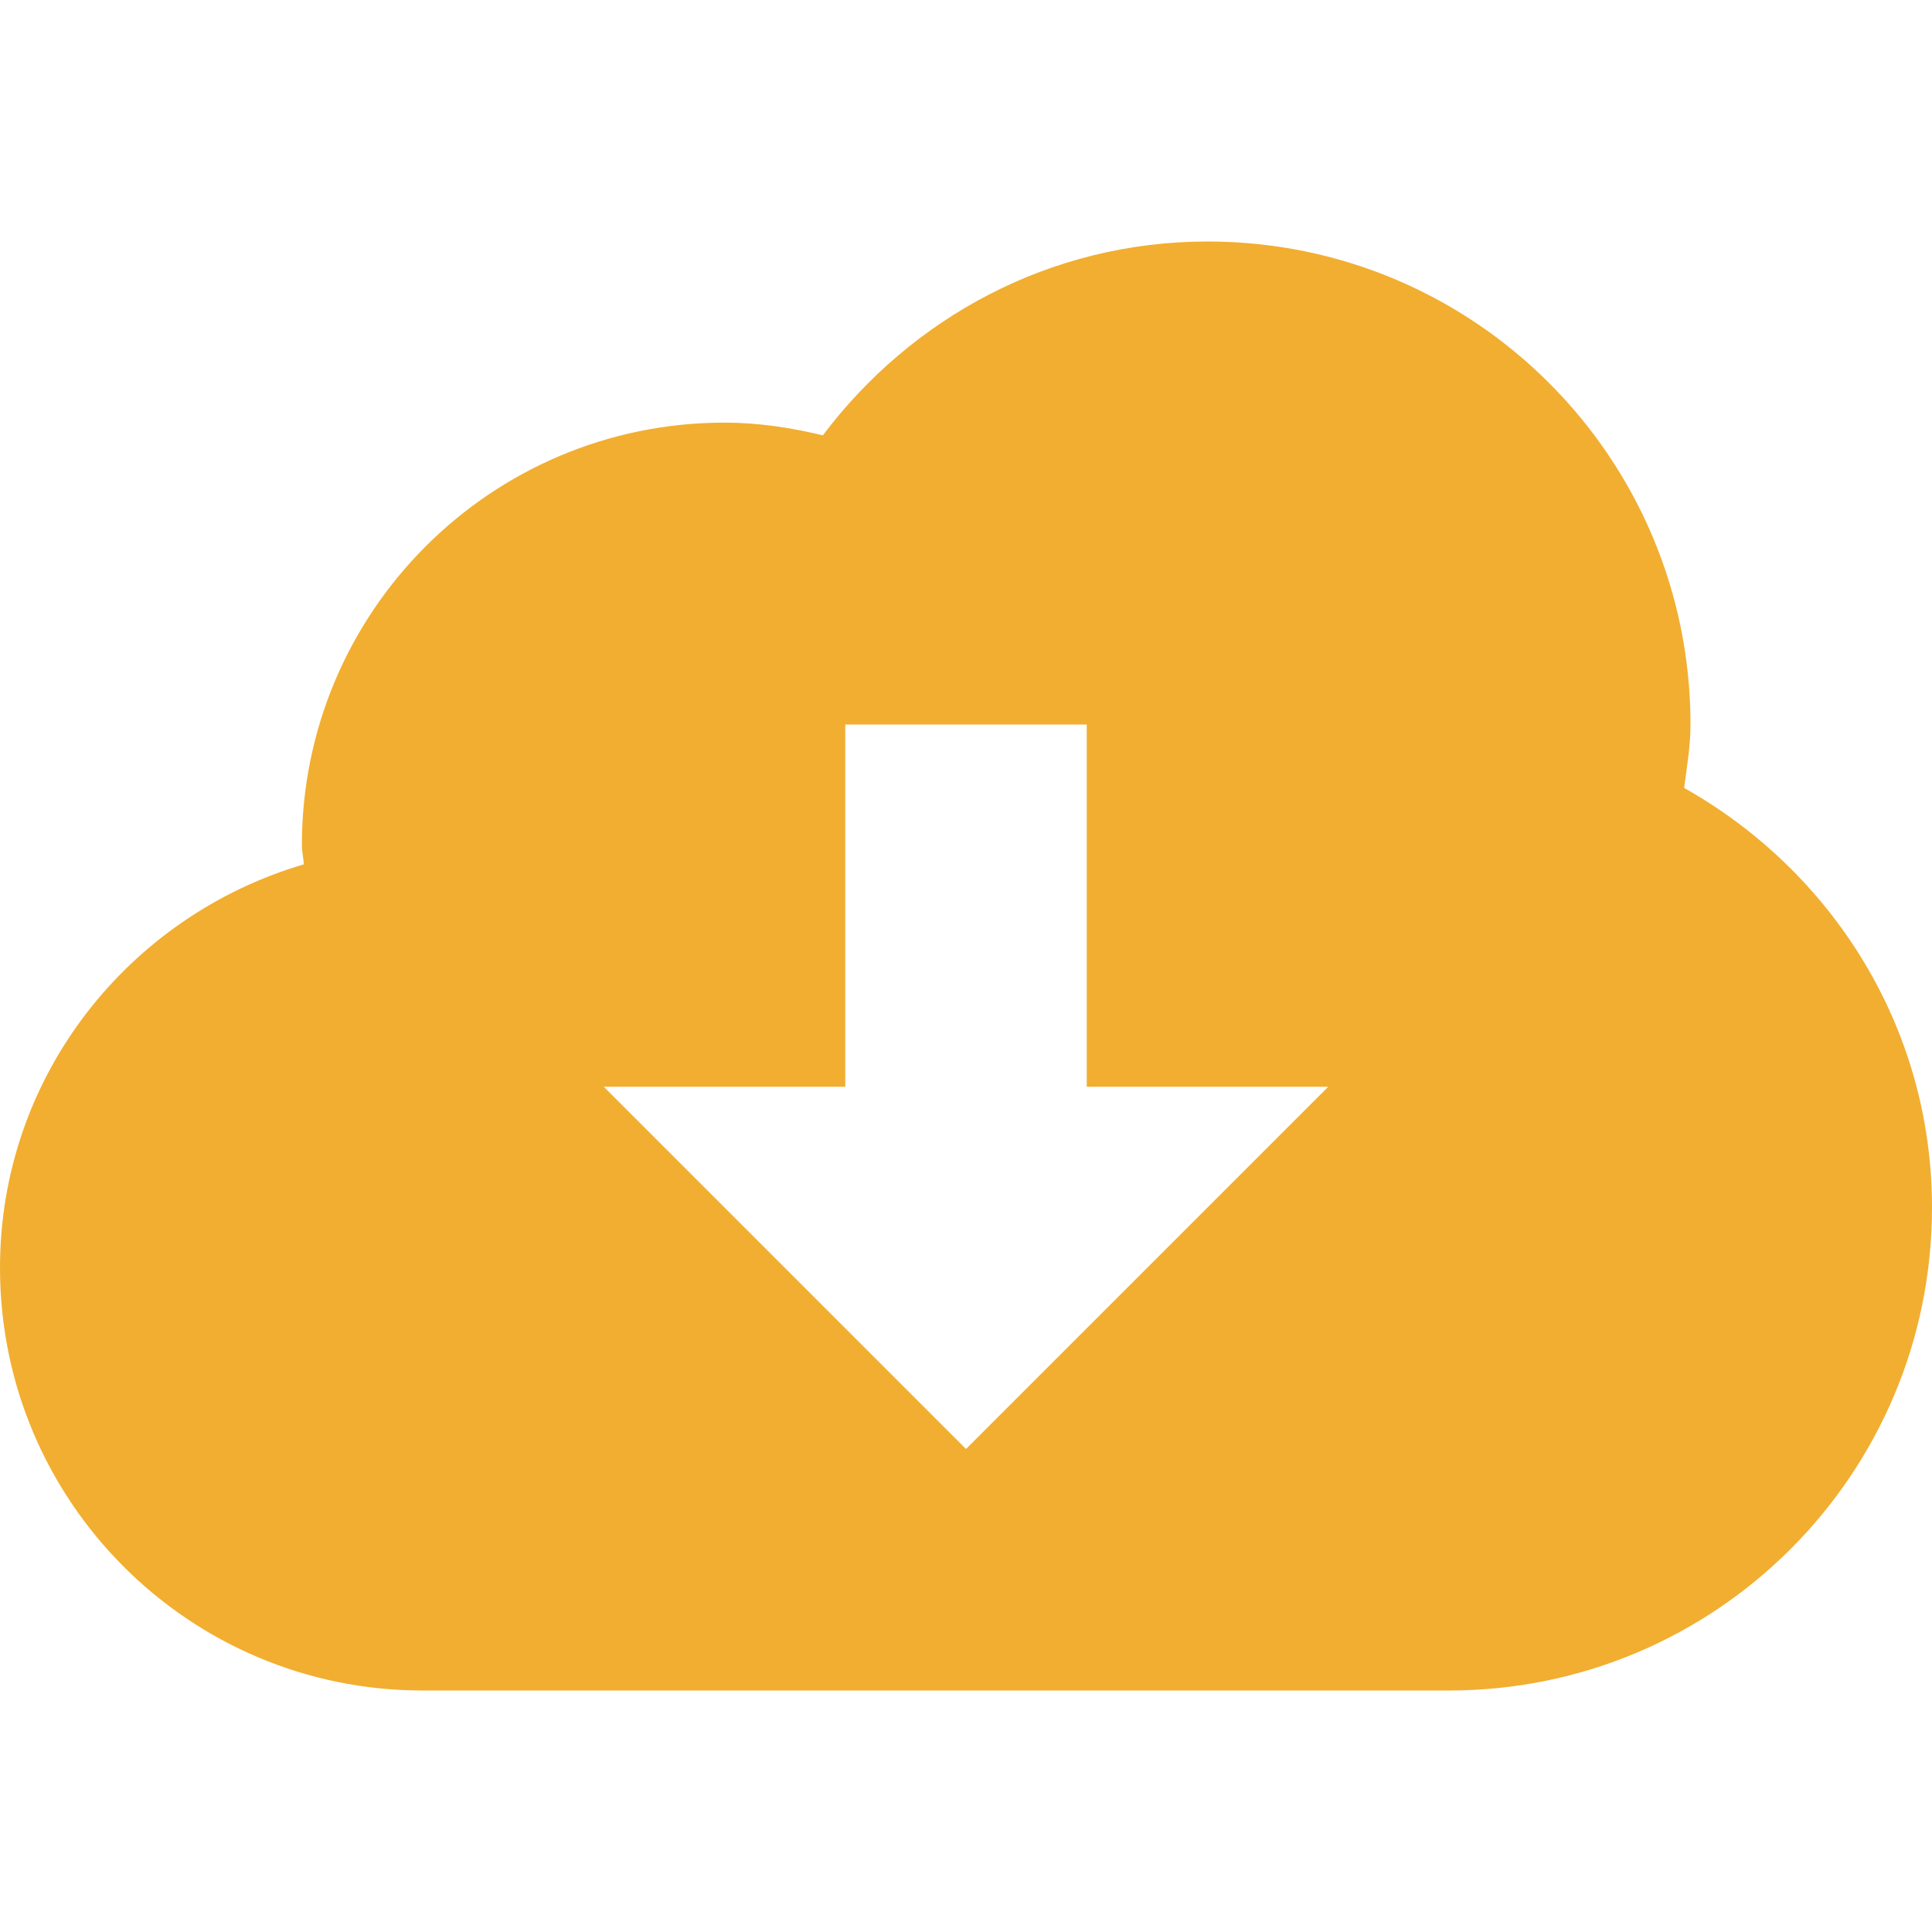
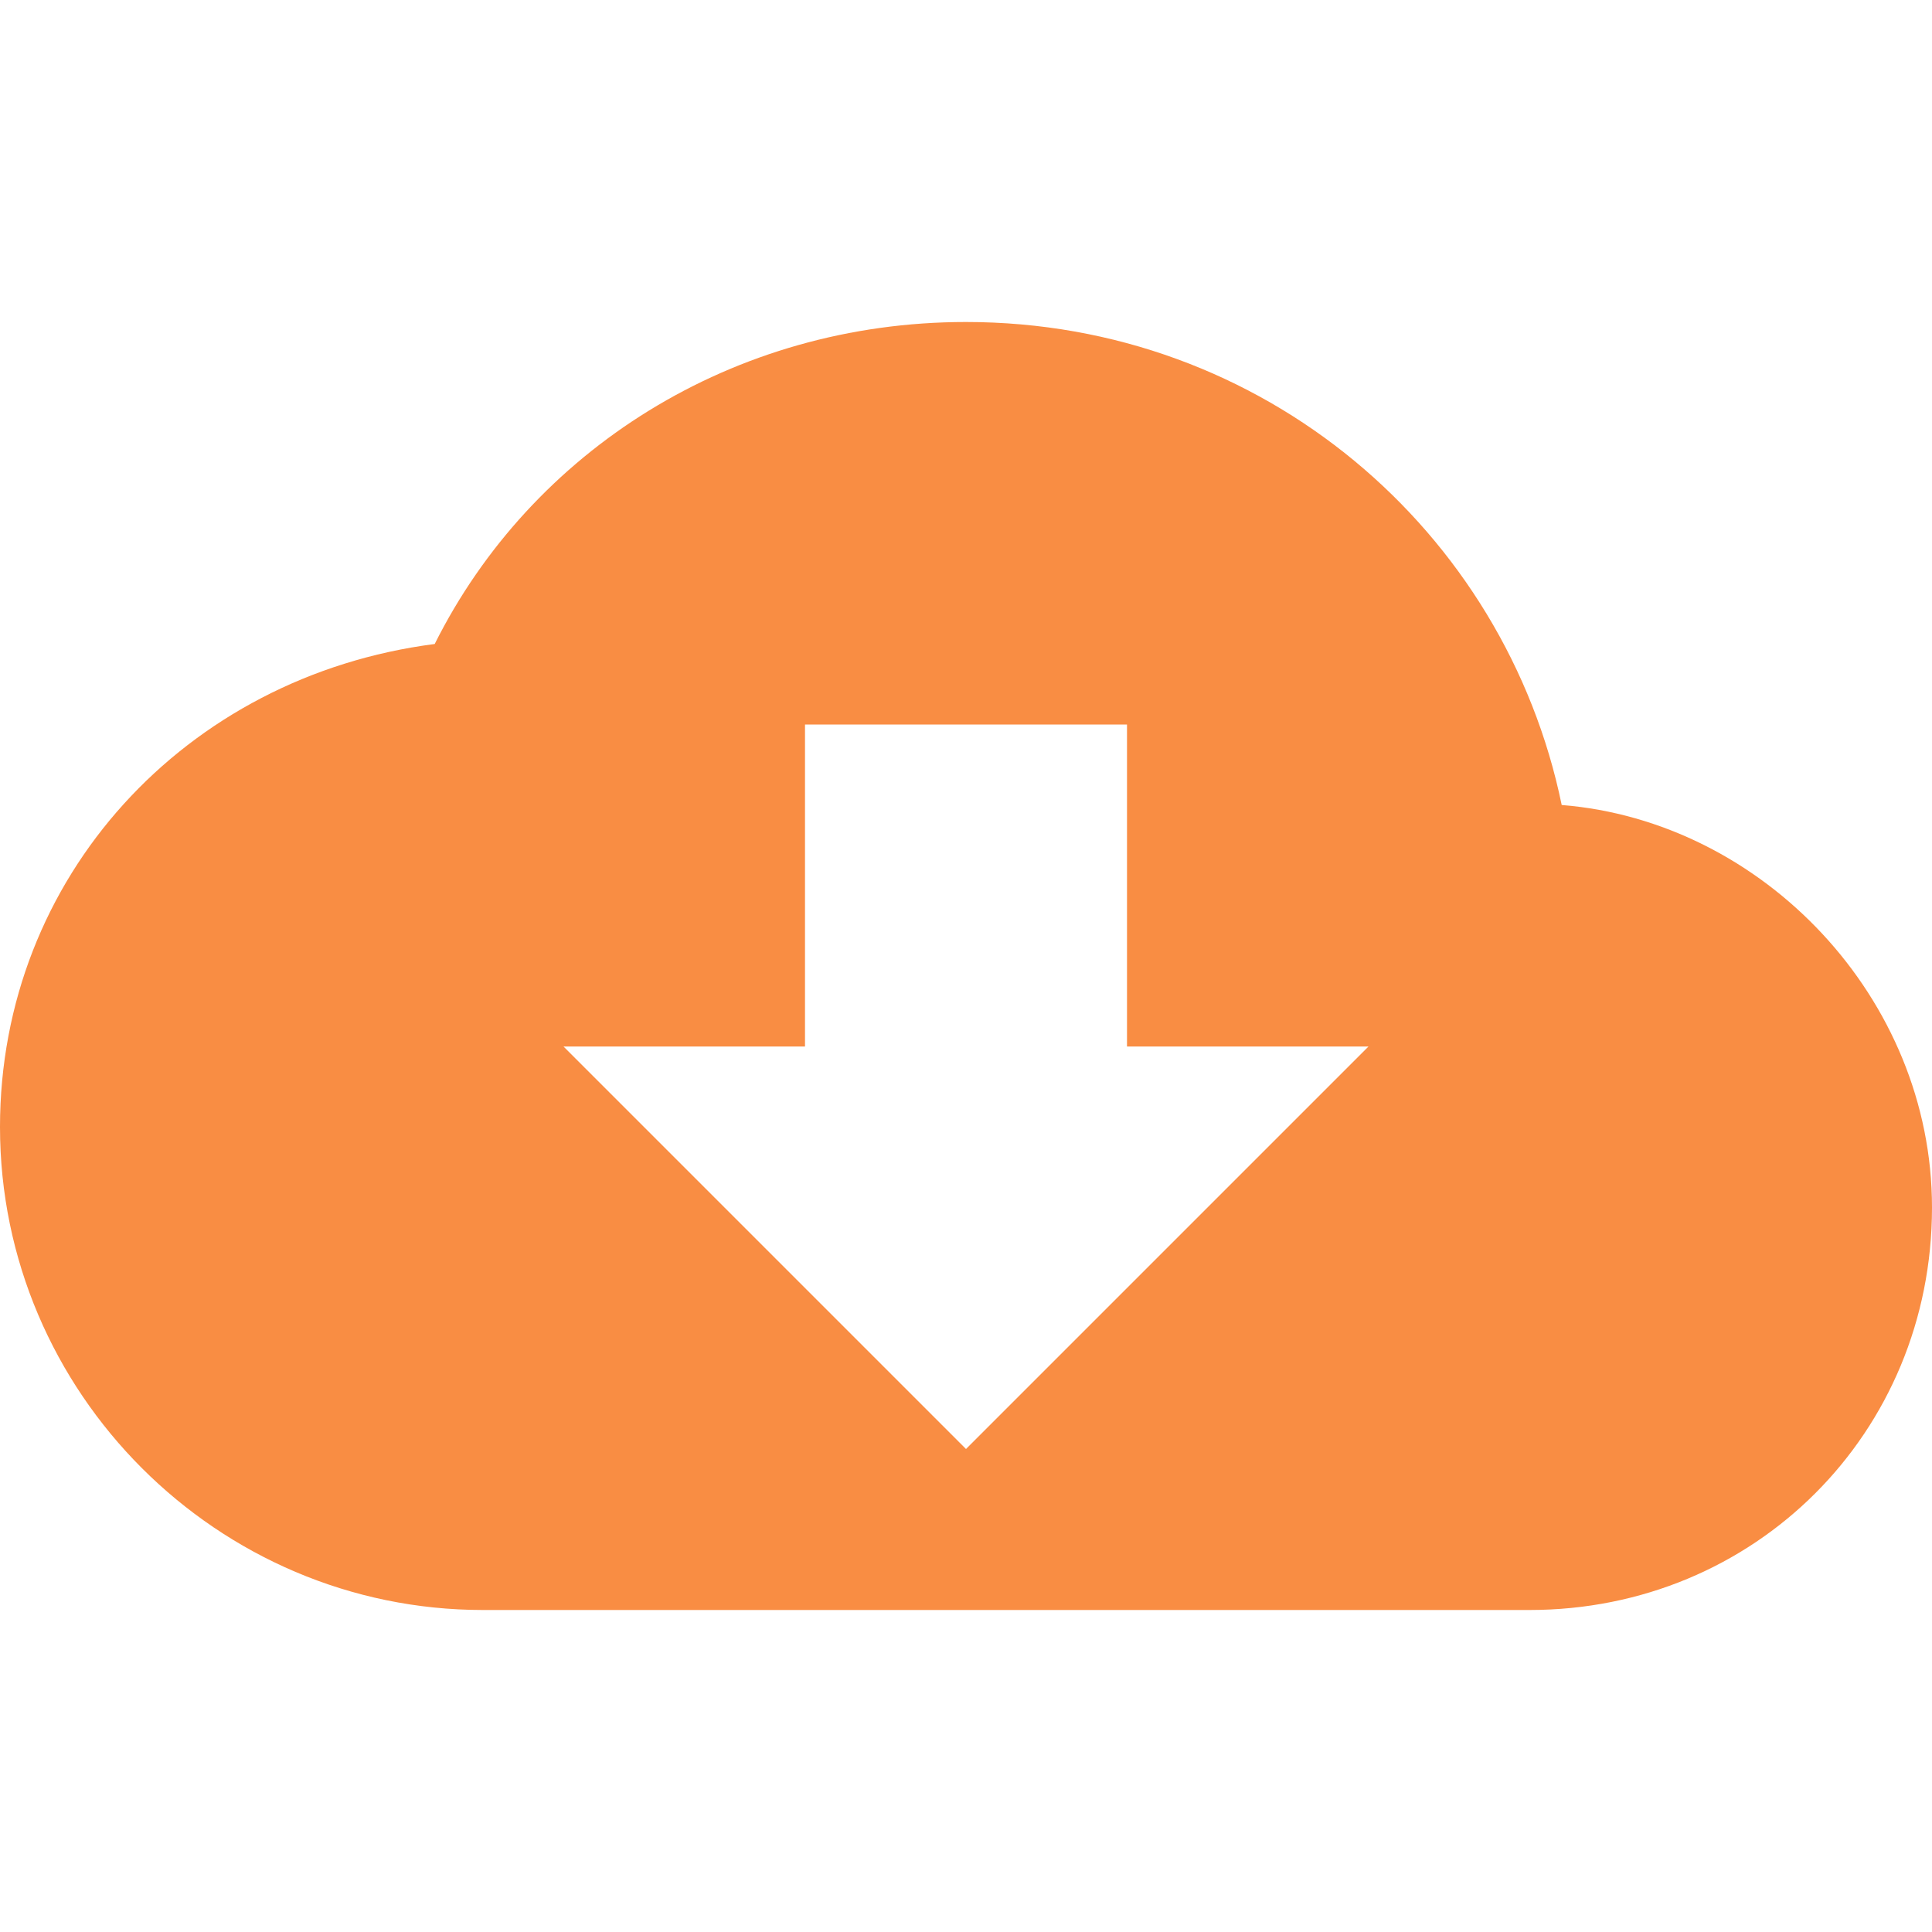
- <svg xmlns="http://www.w3.org/2000/svg" version="1.1" id="Capa_1" x="0px" y="0px" width="512px" height="512px" viewBox="0 0 512 512" style="enable-background:new 0 0 512 512;" xml:space="preserve">
+ <svg xmlns="http://www.w3.org/2000/svg" version="1.1" id="Capa_1" x="0px" y="0px" width="512px" height="512px" viewBox="0 0 612 612" style="enable-background:new 0 0 612 612;" xml:space="preserve">
  <g>
-     <path d="M446.312,208.813C447.031,203.25,448,197.75,448,192c0-70.688-57.281-128-128-128c-41.812,0-78.594,20.344-101.938,51.375   C209.656,113.344,201,112,192,112c-61.875,0-112,50.125-112,112c0,1.75,0.438,3.313,0.5,5.063C34.094,242.719,0,285.156,0,336   c0,61.875,50.125,112,112,112h272c70.719,0,128-57.281,128-128C512,272.062,485.344,230.75,446.312,208.813z M256,384l-96-96h64   v-96h64v96h64L256,384z" fill="#f2ae30" />
+     <g id="cloud-download">
+       <path d="M494.7,255C476.85,168.3,400.35,102,306,102c-73.95,0-137.7,40.8-168.3,102C58.65,214.2,0,277.95,0,357    c0,84.15,68.85,153,153,153h331.5c71.4,0,127.5-56.1,127.5-127.5C612,316.2,558.45,260.1,494.7,255z M433.5,331.5L306,459    L178.5,331.5H255v-102h102v102H433.5z" fill="#f98d43" />
+     </g>
  </g>
  <g>
</g>
  <g>
</g>
  <g>
</g>
  <g>
</g>
  <g>
</g>
  <g>
</g>
  <g>
</g>
  <g>
</g>
  <g>
</g>
  <g>
</g>
  <g>
</g>
  <g>
</g>
  <g>
</g>
  <g>
</g>
  <g>
</g>
</svg>
